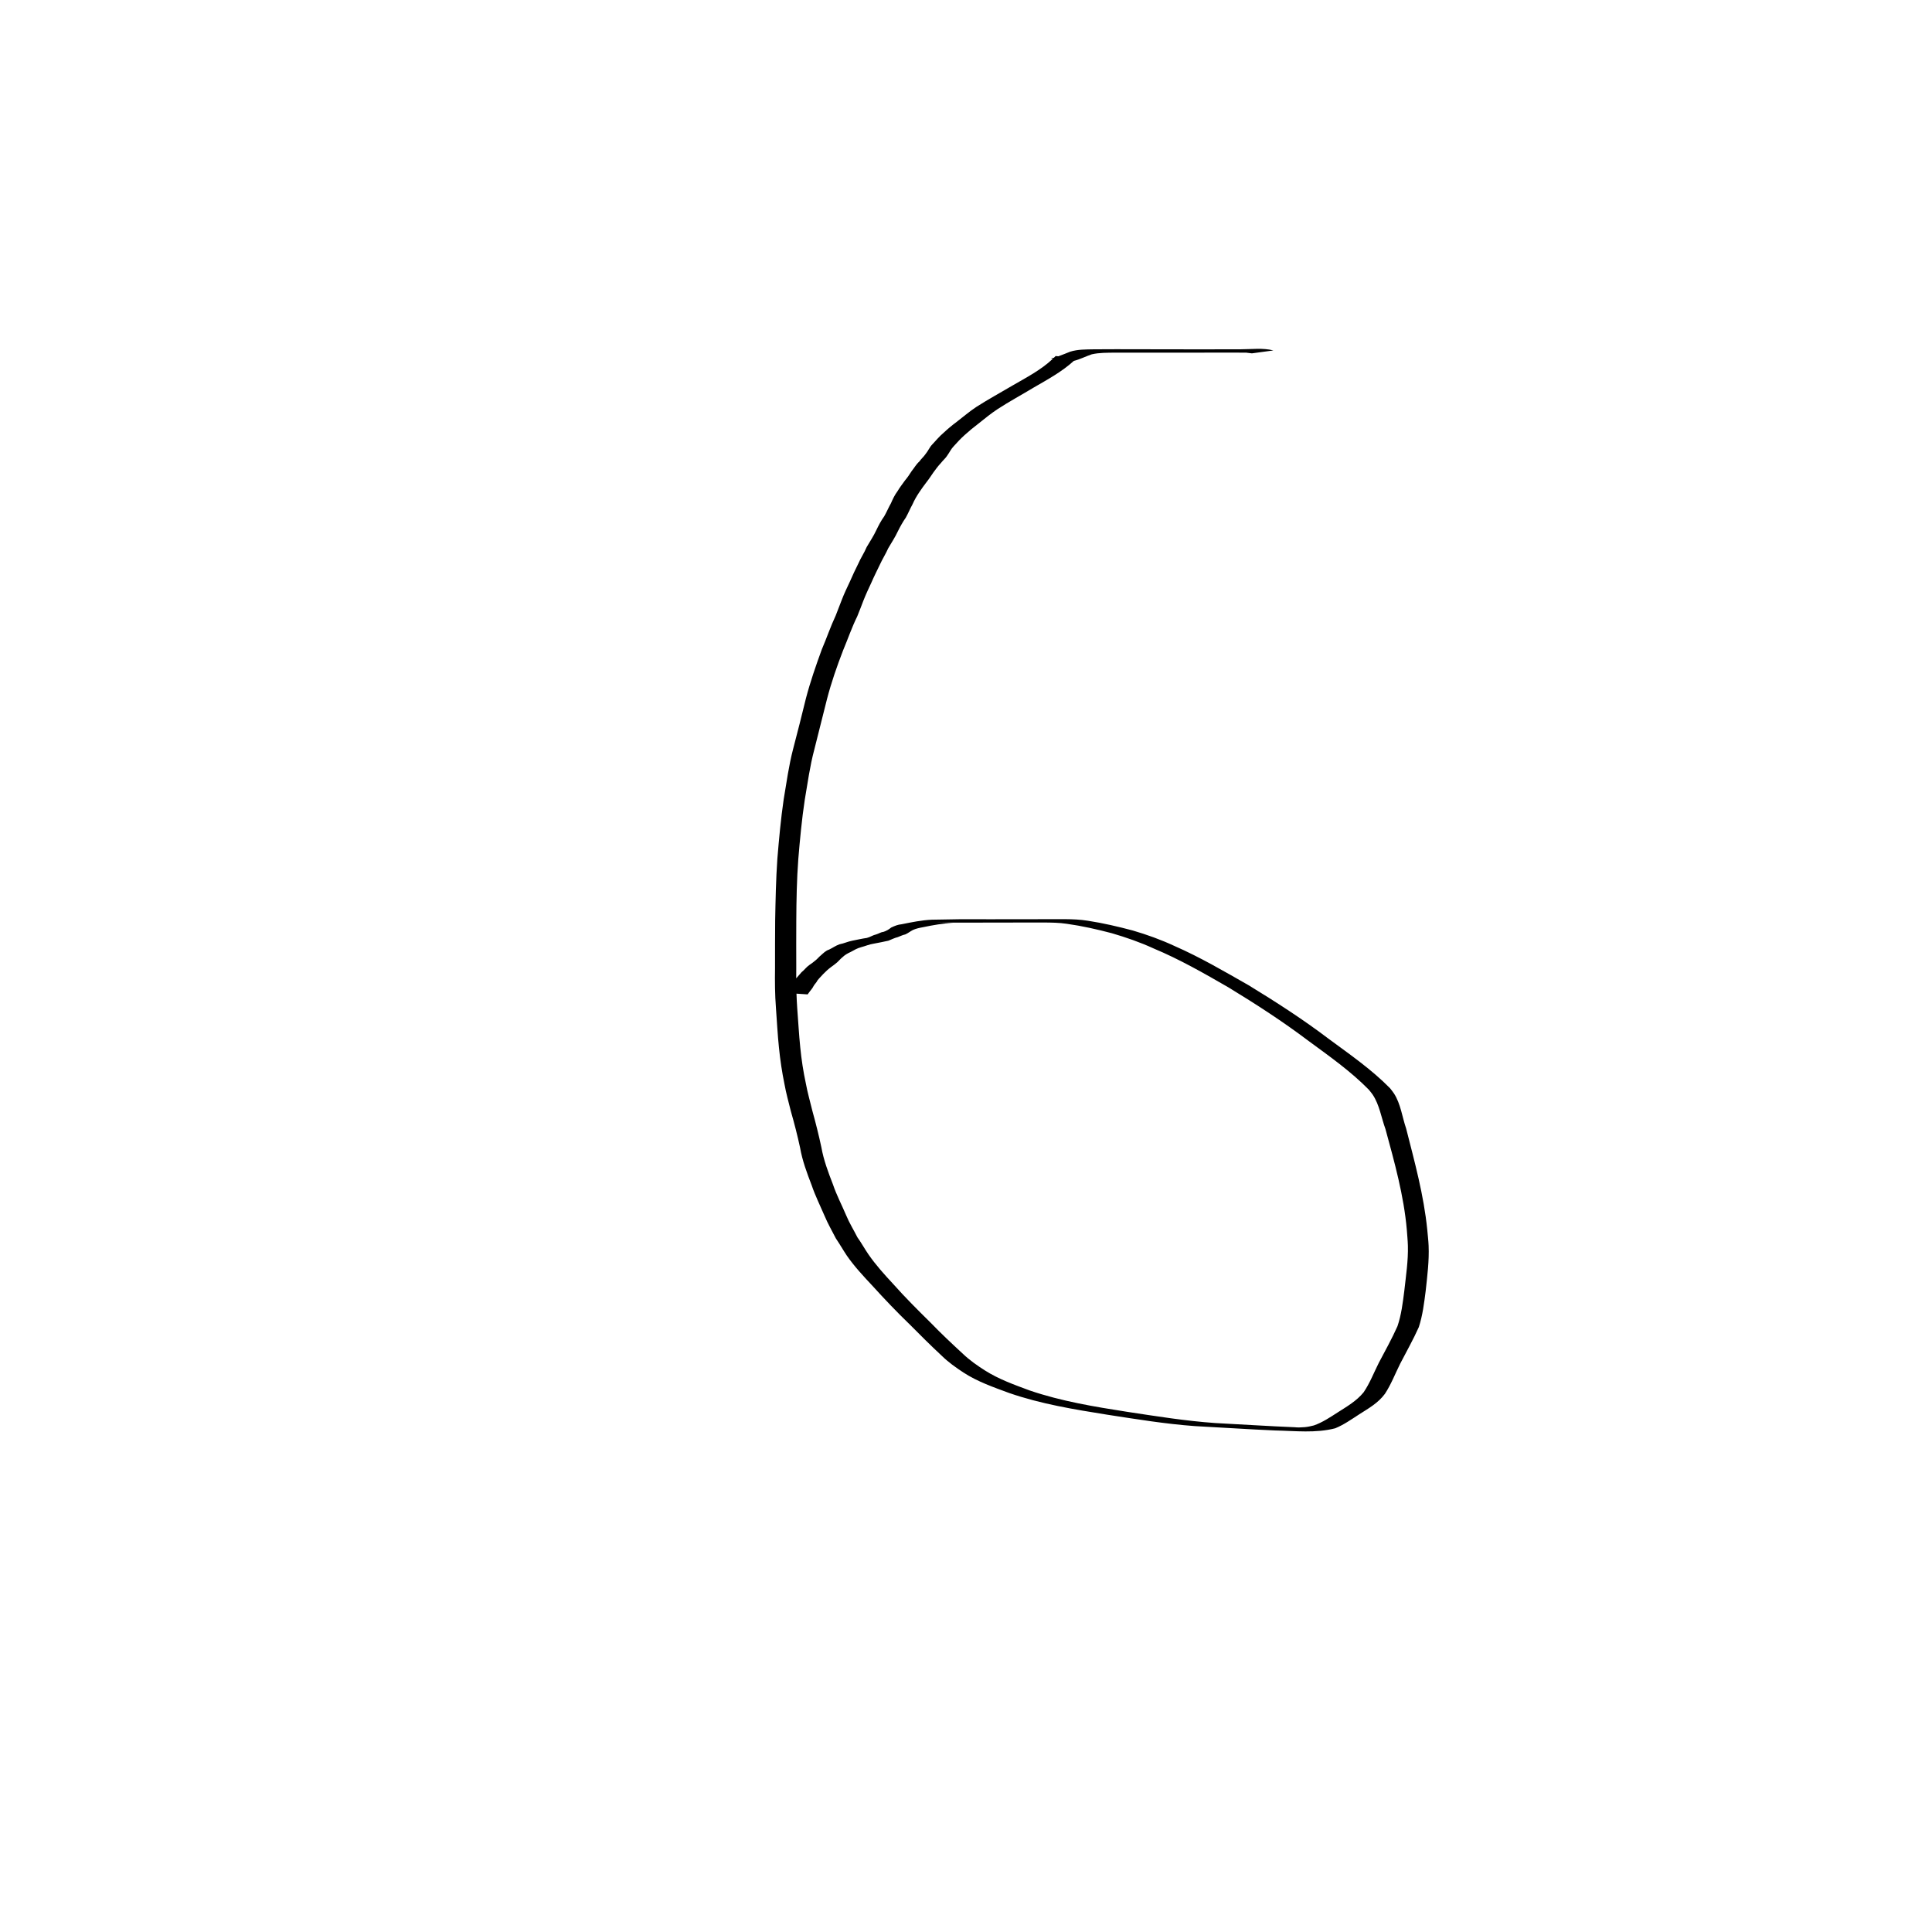
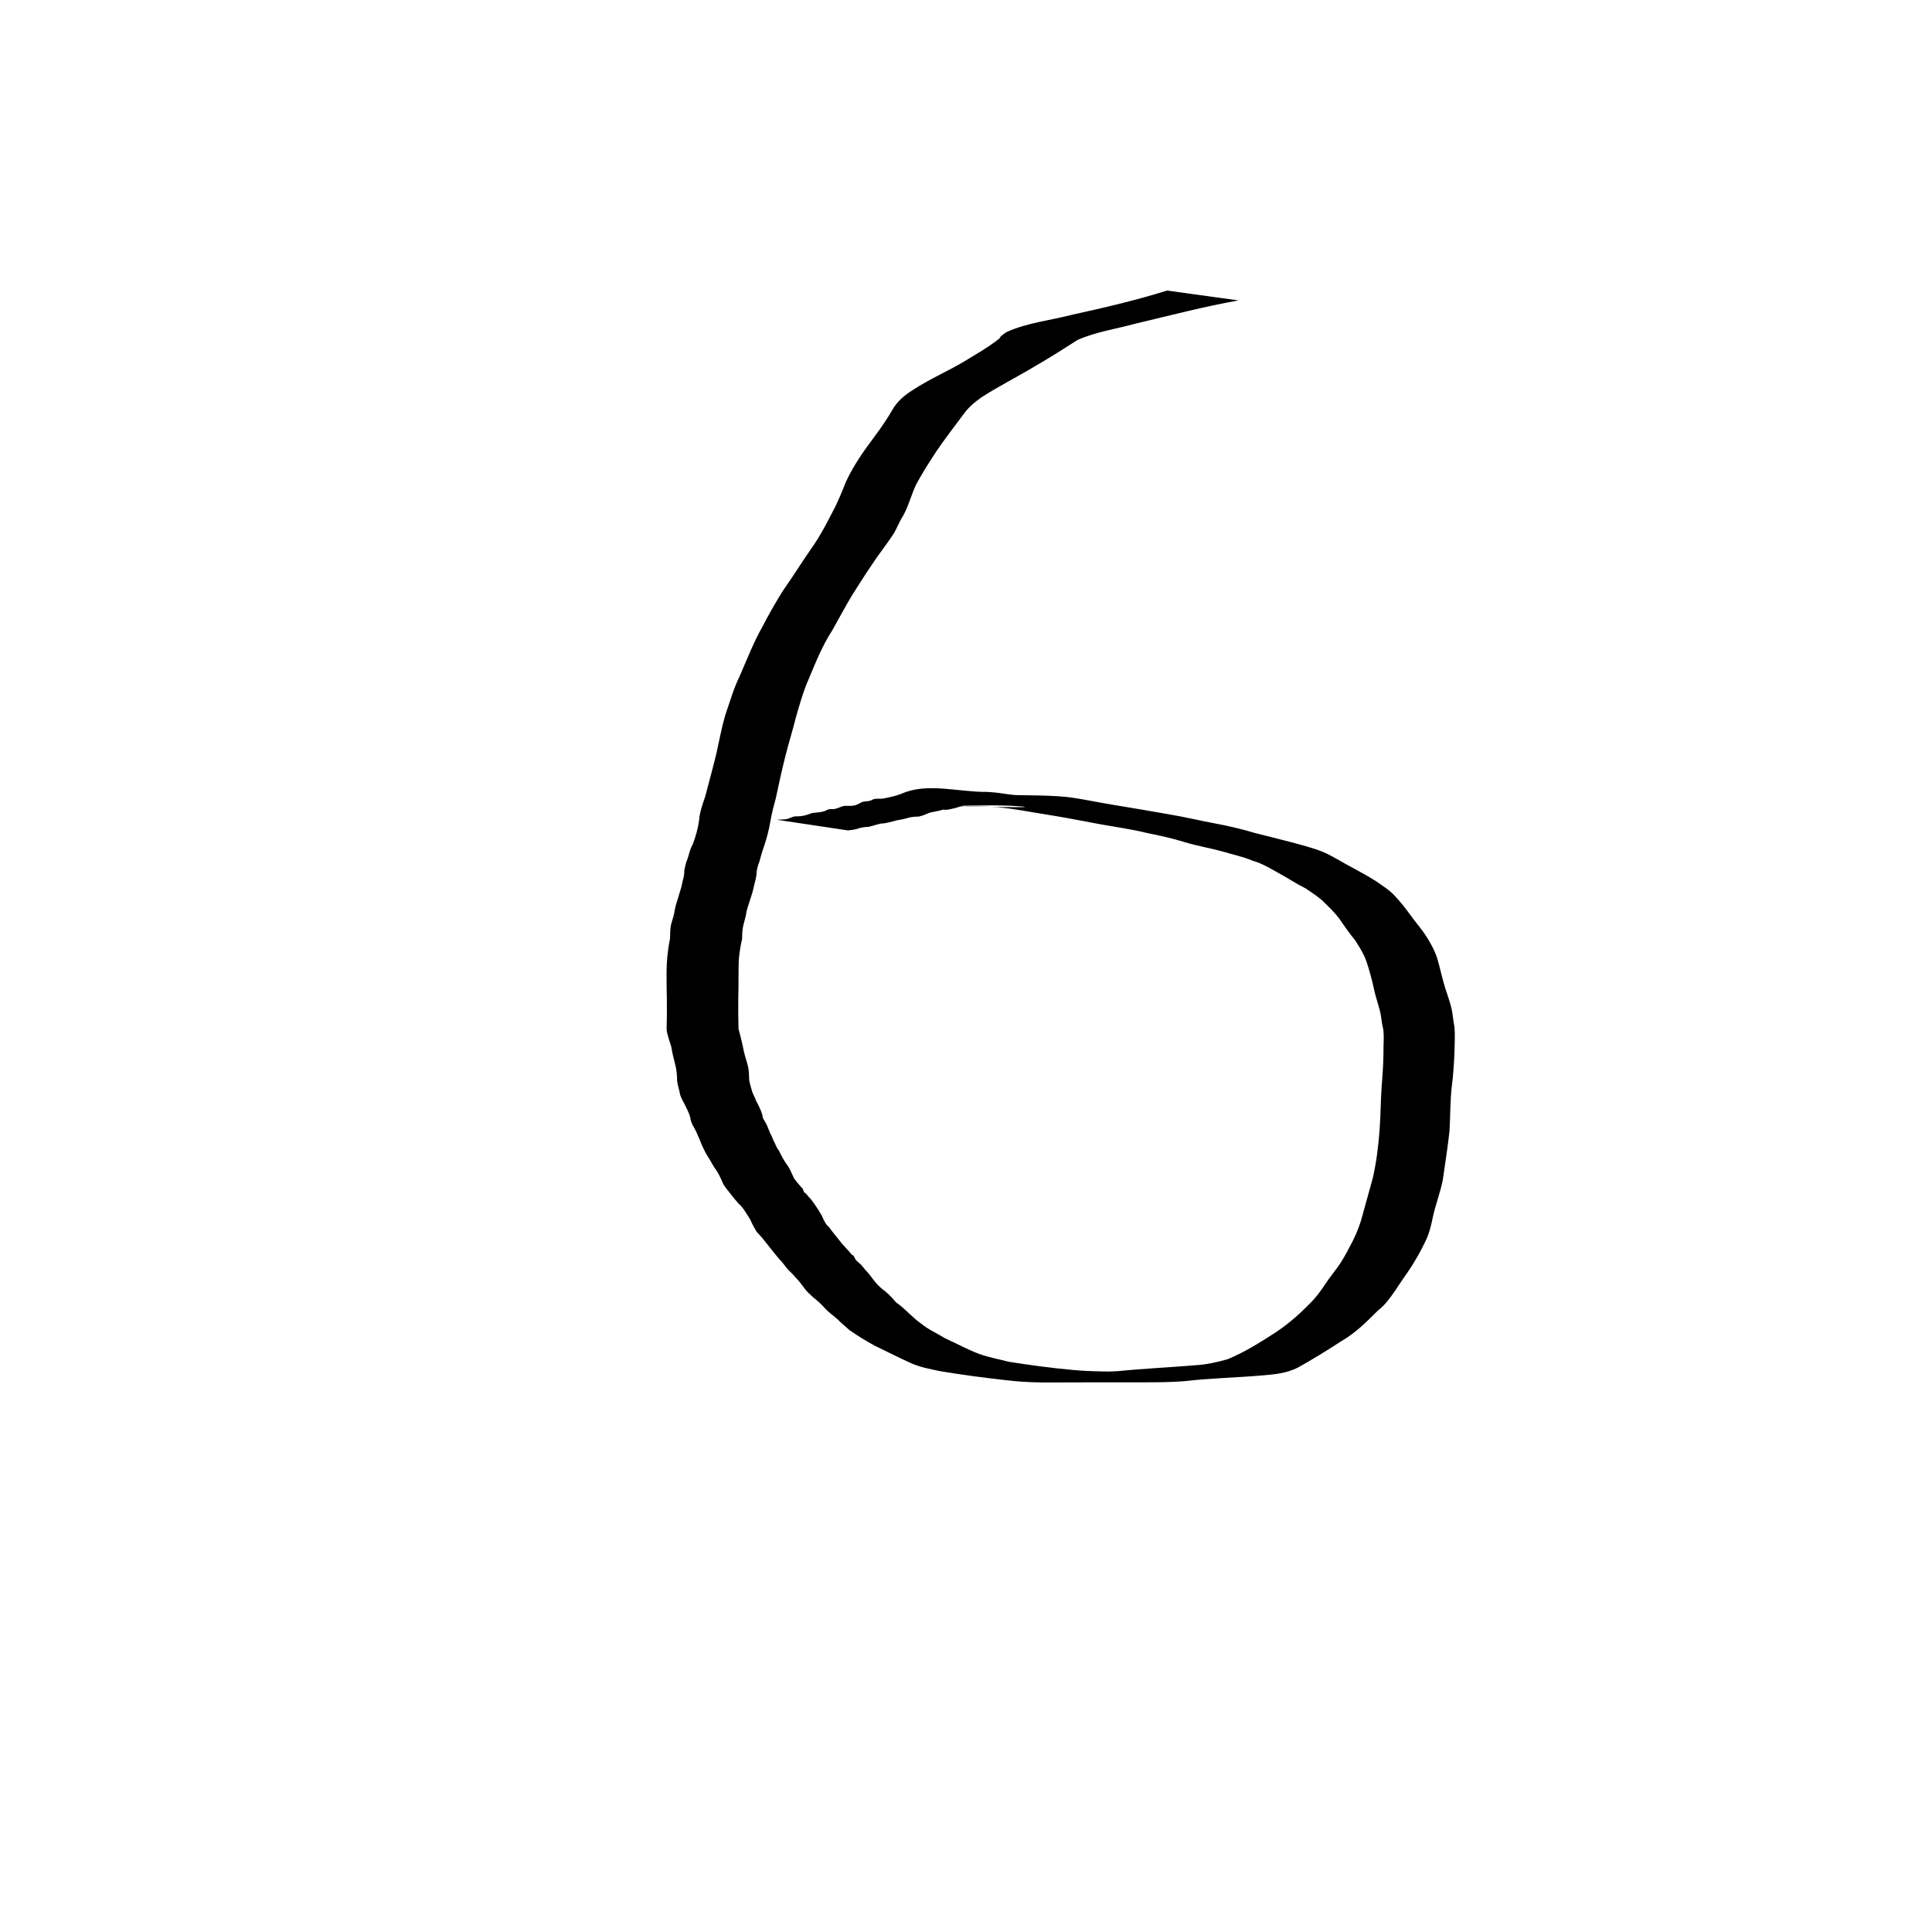
<svg xmlns="http://www.w3.org/2000/svg" width="1000" height="1000" viewBox="0 0 264.583 264.583" version="1.1" id="svg1">
-   <defs id="defs1">
-     <rect x="256.667" y="116.667" width="508.333" height="661.667" id="rect3" />
-   </defs>
-   <text xml:space="preserve" transform="scale(0.2645833)" id="text3" style="text-align:start;writing-mode:lr-tb;direction:ltr;white-space:pre;shape-inside:url(#rect3);display:inline;fill:#000000;stroke-width:19.521" />
-   <path id="path8" style="fill:#000000;stroke-width:5.165" d="M 172.184 47.772 C 171.441 47.779 170.694 47.832 169.949 47.834 C 168.212 47.839 166.475 47.842 164.738 47.843 C 161.882 47.844 159.027 47.845 156.171 47.834 C 157.527 47.834 158.327 47.834 158.749 47.834 C 158.355 47.834 157.748 47.833 157.335 47.833 C 156.854 47.833 156.373 47.831 155.892 47.83 C 153.856 47.826 151.821 47.819 149.785 47.838 C 148.71 47.861 147.607 47.836 146.569 48.159 C 146.028 48.367 145.494 48.596 144.948 48.791 L 144.948 48.791 L 144.562 48.76 C 144.487 48.838 144.411 48.915 144.334 48.991 C 144.198 49.03 144.061 49.066 143.923 49.098 L 144.188 49.131 C 142.582 50.653 140.571 51.691 138.669 52.793 C 137.014 53.773 135.327 54.686 133.709 55.726 C 132.757 56.349 131.899 57.1 130.995 57.788 C 130.359 58.261 129.753 58.769 129.176 59.313 C 128.616 59.782 128.163 60.352 127.662 60.875 C 127.289 61.259 127.103 61.763 126.763 62.165 C 126.51 62.543 126.162 62.829 125.896 63.208 C 125.469 63.578 125.203 64.089 124.848 64.518 C 124.565 64.968 124.265 65.407 123.922 65.814 C 123.587 66.297 123.211 66.753 122.915 67.266 C 122.531 67.779 122.266 68.342 122.009 68.931 C 121.672 69.515 121.424 70.142 121.082 70.723 C 120.657 71.309 120.324 71.951 120.011 72.602 C 119.636 73.413 119.132 74.153 118.687 74.925 C 118.357 75.716 117.869 76.424 117.531 77.21 C 117.135 78.008 116.749 78.806 116.4 79.626 C 116.012 80.454 115.611 81.281 115.284 82.136 C 114.996 82.852 114.727 83.575 114.449 84.296 C 113.736 85.813 113.203 87.406 112.541 88.944 C 111.737 91.151 110.965 93.372 110.37 95.644 C 109.8 97.968 109.219 100.289 108.608 102.603 C 108.022 104.854 107.716 107.164 107.326 109.454 C 106.929 112.162 106.685 114.892 106.457 117.62 C 106.263 120.438 106.207 123.262 106.157 126.086 C 106.14 128.237 106.136 130.388 106.139 132.539 C 106.11 134.391 106.123 136.234 106.267 138.08 C 106.402 139.879 106.487 141.677 106.676 143.471 C 106.845 145.148 107.092 146.818 107.432 148.469 C 107.657 149.726 108.003 150.958 108.31 152.196 C 108.783 153.84 109.207 155.494 109.568 157.167 C 109.877 158.949 110.509 160.638 111.157 162.319 C 111.647 163.765 112.332 165.13 112.932 166.529 C 113.372 167.59 113.954 168.582 114.474 169.604 C 115.002 170.377 115.461 171.193 115.983 171.971 C 117.001 173.434 118.226 174.75 119.444 176.049 C 121.109 177.885 122.817 179.677 124.601 181.397 C 126.034 182.846 127.476 184.278 128.968 185.666 C 129.874 186.553 130.9 187.282 131.957 187.974 C 133.878 189.223 136.068 189.98 138.204 190.768 C 142.54 192.272 147.093 193.014 151.61 193.736 C 155.609 194.351 159.592 195.006 163.63 195.301 C 167.303 195.49 170.971 195.745 174.645 195.9 C 177.381 195.954 180.182 196.295 182.856 195.6 C 184.024 195.123 185.056 194.391 186.111 193.709 C 187.432 192.863 188.718 192.157 189.664 190.879 C 190.509 189.589 191.06 188.144 191.745 186.768 C 192.605 185.1 193.54 183.459 194.304 181.743 C 194.828 180.141 195.032 178.448 195.245 176.781 C 195.466 174.735 195.733 172.67 195.646 170.607 C 195.616 169.87 195.522 169.136 195.459 168.401 C 194.991 163.695 193.732 159.126 192.57 154.557 C 192.029 152.984 191.828 151.186 190.909 149.758 C 190.747 149.507 190.55 149.28 190.371 149.041 C 187.86 146.478 184.879 144.419 182 142.296 C 178.487 139.628 174.778 137.238 171.017 134.94 C 167.679 133.039 164.358 131.088 160.835 129.547 C 158.987 128.688 157.085 128.003 155.133 127.43 C 153.111 126.893 151.073 126.416 149.004 126.098 C 147.957 125.924 146.899 125.886 145.84 125.877 C 142.552 125.872 139.264 125.888 135.976 125.889 C 134.459 125.889 132.942 125.888 131.426 125.887 C 131.383 125.888 131.344 125.888 131.314 125.888 C 130.081 125.906 128.848 125.93 127.615 125.951 C 126.216 126.015 124.848 126.296 123.48 126.573 C 122.949 126.621 122.513 126.805 122.042 127.028 C 121.723 127.29 121.395 127.482 121.006 127.612 C 120.638 127.646 120.353 127.857 119.99 127.967 C 119.541 128.061 119.155 128.341 118.704 128.45 C 118.036 128.543 117.374 128.698 116.709 128.828 C 116.114 128.942 115.567 129.205 114.966 129.32 C 114.455 129.496 114.022 129.819 113.539 130.045 C 113.072 130.193 112.759 130.535 112.408 130.839 C 112.141 131.052 111.956 131.308 111.683 131.52 C 111.408 131.744 111.142 131.961 110.842 132.152 C 110.436 132.427 110.149 132.847 109.769 133.143 C 109.537 133.438 109.275 133.688 109.041 133.979 C 109.04 133.499 109.042 133.019 109.047 132.539 C 109.046 130.389 109.033 128.239 109.05 126.089 C 109.066 123.273 109.115 120.454 109.326 117.644 C 109.554 114.924 109.805 112.201 110.215 109.502 C 110.607 107.22 110.913 104.917 111.511 102.676 C 112.098 100.358 112.682 98.039 113.26 95.718 C 113.849 93.455 114.618 91.242 115.462 89.062 C 116.114 87.513 116.653 85.917 117.399 84.408 C 117.694 83.692 117.967 82.967 118.245 82.245 C 118.578 81.397 118.968 80.571 119.352 79.745 C 119.703 78.926 120.113 78.138 120.492 77.333 C 120.841 76.565 121.302 75.854 121.641 75.081 C 122.097 74.308 122.593 73.554 122.971 72.737 C 123.294 72.095 123.639 71.467 124.053 70.877 C 124.383 70.281 124.642 69.65 124.972 69.054 C 125.227 68.478 125.531 67.948 125.882 67.427 C 126.193 66.939 126.547 66.482 126.893 66.018 C 127.225 65.601 127.512 65.152 127.815 64.714 C 128.149 64.261 128.476 63.803 128.868 63.395 C 129.141 63.034 129.504 62.755 129.739 62.363 C 130.041 61.946 130.253 61.466 130.623 61.097 C 131.102 60.56 131.592 60.036 132.13 59.557 C 132.711 59.029 133.315 58.529 133.941 58.056 C 134.821 57.355 135.689 56.635 136.631 56.018 C 138.226 54.979 139.901 54.078 141.529 53.093 C 143.436 51.987 145.418 50.92 147.053 49.426 C 147.904 49.213 148.685 48.803 149.514 48.522 C 150.555 48.285 151.632 48.309 152.694 48.294 C 152.743 48.293 152.792 48.293 152.841 48.293 C 153.001 48.291 153.161 48.29 153.321 48.29 C 153.541 48.288 153.762 48.288 153.982 48.288 C 156.524 48.286 150.098 48.278 152.841 48.293 C 152.879 48.293 152.918 48.293 152.96 48.293 C 153.437 48.297 153.915 48.297 154.392 48.298 C 155.963 48.298 157.534 48.298 159.106 48.298 C 161.921 48.287 164.736 48.288 167.551 48.289 C 168.82 48.289 170.088 48.291 171.357 48.294 C 171.104 48.295 170.887 48.296 170.753 48.298 C 170.726 48.298 170.71 48.299 170.706 48.301 L 170.706 48.301 L 170.706 48.302 L 170.706 48.302 L 170.707 48.303 C 170.736 48.317 171.254 48.355 171.446 48.391 L 172.149 48.296 C 172.392 48.296 172.635 48.297 172.878 48.298 C 173.867 48.299 173.076 48.294 172.167 48.294 L 174.389 47.991 C 173.664 47.805 172.926 47.765 172.184 47.772 z M 131.426 125.887 C 131.47 125.887 131.52 125.887 131.572 125.887 C 130.94 125.886 130.308 125.887 129.675 125.887 C 129.523 125.887 129.981 125.887 130.133 125.887 C 130.71 125.888 130.69 125.888 131.286 125.887 C 131.332 125.887 131.379 125.887 131.426 125.887 z M 143.113 126.334 C 143.524 126.334 144.758 126.335 144.346 126.335 C 143.874 126.336 143.402 126.336 142.929 126.336 C 143.991 126.341 145.054 126.355 146.106 126.514 C 148.186 126.804 150.23 127.269 152.26 127.802 C 154.21 128.373 156.119 129.032 157.97 129.882 C 161.537 131.372 164.899 133.294 168.242 135.225 C 172 137.512 175.697 139.904 179.209 142.558 C 182.054 144.651 184.977 146.701 187.457 149.231 C 187.632 149.455 187.824 149.668 187.983 149.904 C 188.92 151.302 189.17 153.082 189.738 154.629 C 190.973 159.166 192.251 163.718 192.661 168.422 C 192.71 169.148 192.788 169.874 192.807 170.602 C 192.862 172.662 192.543 174.703 192.321 176.744 C 192.111 178.383 191.916 180.051 191.381 181.621 C 190.618 183.333 189.702 184.976 188.827 186.632 C 188.141 187.989 187.6 189.425 186.736 190.685 C 185.773 191.861 184.477 192.607 183.207 193.418 C 182.162 194.088 181.113 194.799 179.933 195.209 C 179.431 195.326 179.247 195.383 178.71 195.442 C 178.509 195.465 178 195.474 177.886 195.486 C 177.559 195.478 177.323 195.471 177.313 195.467 L 177.313 195.467 L 177.313 195.467 C 177.318 195.465 177.368 195.464 177.475 195.464 C 173.783 195.319 170.097 195.068 166.407 194.881 C 162.359 194.596 158.366 193.952 154.356 193.345 C 149.862 192.643 145.339 191.898 141.021 190.424 C 138.925 189.649 136.781 188.885 134.886 187.681 C 133.826 187.007 132.804 186.29 131.89 185.424 C 130.387 184.036 128.896 182.641 127.475 181.167 C 125.714 179.429 123.957 177.685 122.314 175.832 C 121.122 174.547 119.935 173.237 118.937 171.794 C 118.409 171.031 117.975 170.215 117.43 169.465 C 116.914 168.445 116.306 167.47 115.869 166.411 C 115.277 165.008 114.559 163.658 114.073 162.211 C 113.426 160.547 112.793 158.869 112.483 157.105 C 112.126 155.43 111.708 153.775 111.251 152.126 C 110.955 150.888 110.594 149.662 110.366 148.409 C 110.012 146.769 109.758 145.11 109.594 143.44 C 109.409 141.649 109.319 139.854 109.177 138.059 C 109.131 137.399 109.099 136.739 109.077 136.079 L 110.604 136.18 C 110.658 136.105 110.712 136.031 110.767 135.957 C 110.976 135.646 111.257 135.383 111.415 135.042 C 111.564 134.764 111.822 134.559 111.95 134.266 C 112.193 133.956 112.48 133.686 112.74 133.391 C 113.074 133.046 113.42 132.725 113.808 132.439 C 114.096 132.224 114.392 132.021 114.66 131.781 C 114.909 131.557 115.114 131.292 115.38 131.086 C 115.703 130.771 116.087 130.554 116.498 130.371 C 116.952 130.116 117.405 129.855 117.914 129.721 C 118.497 129.57 119.05 129.321 119.649 129.234 C 120.32 129.099 120.998 128.986 121.662 128.827 C 122.09 128.661 122.498 128.443 122.948 128.338 C 123.293 128.212 123.609 128.04 123.972 127.969 C 124.341 127.806 124.65 127.554 125.006 127.366 C 125.455 127.161 125.924 127.066 126.409 126.977 C 127.763 126.697 129.123 126.45 130.509 126.39 C 129.811 126.376 129.112 126.369 128.414 126.348 C 128.18 126.341 128.883 126.349 129.117 126.349 C 130.811 126.35 132.504 126.349 134.197 126.348 C 135.738 126.348 137.277 126.344 138.817 126.34 C 140.249 126.337 141.681 126.334 143.113 126.334 z " />
+   <defs id="defs1" />
+   <path style="fill:#000000;stroke-width:26.458" id="path3" d="m 159.826,39.791 c -4.28,1.342 -8.659,2.357 -13.037,3.322 -2.954,0.76 -6.054,1.083 -8.864,2.321 -0.166,0.109 -0.346,0.199 -0.499,0.326 -1.366,1.13 0.515,-0.194 -1.135,1.038 -1.162,0.867 -2.437,1.6 -3.67,2.355 -2.478,1.556 -5.222,2.668 -7.657,4.286 -1.126,0.704 -2.083,1.526 -2.751,2.677 -1.021,1.804 -2.29,3.455 -3.517,5.121 -1.072,1.488 -2.045,3.035 -2.824,4.696 -0.581,1.428 -1.135,2.855 -1.875,4.21 -0.784,1.521 -1.568,3.032 -2.526,4.452 -1.47,2.08 -2.802,4.252 -4.272,6.332 -0.985,1.607 -1.943,3.235 -2.797,4.916 -1.228,2.162 -2.107,4.481 -3.104,6.75 -0.842,1.724 -1.36,3.574 -1.985,5.38 -0.505,1.746 -0.827,3.537 -1.227,5.309 -0.472,1.929 -1.001,3.843 -1.501,5.765 -0.35,1.067 -0.757,2.1 -0.834,3.227 -0.163,1.184 -0.474,2.31 -0.909,3.419 -0.368,0.605 -0.466,1.306 -0.698,1.956 -0.236,0.502 -0.328,1.05 -0.433,1.59 0.018,0.527 -0.095,1.001 -0.248,1.5 -0.079,0.604 -0.285,1.16 -0.457,1.738 -0.195,0.726 -0.473,1.406 -0.6,2.153 -0.08,0.694 -0.346,1.351 -0.519,2.028 -0.115,0.625 -0.108,1.26 -0.129,1.892 -0.165,0.799 -0.277,1.612 -0.368,2.423 -0.071,0.734 -0.101,1.471 -0.108,2.208 0.004,0.719 0.007,1.439 0.014,2.158 0.03,0.998 0.035,1.996 0.032,2.994 0.013,0.861 -0.032,1.72 -0.042,2.581 0.074,0.87 0.436,1.67 0.66,2.504 0.119,0.893 0.392,1.75 0.583,2.627 0.123,0.537 0.178,1.088 0.192,1.639 -0.022,0.634 0.215,1.23 0.343,1.842 0.071,0.588 0.364,1.087 0.644,1.595 0.288,0.612 0.623,1.209 0.812,1.862 0.045,0.444 0.199,0.825 0.399,1.213 0.311,0.474 0.518,0.997 0.742,1.516 0.2,0.412 0.335,0.847 0.527,1.262 0.218,0.411 0.386,0.839 0.636,1.234 0.37,0.555 0.67,1.147 1.024,1.714 0.473,0.583 0.773,1.251 1.069,1.93 0.217,0.557 0.619,1 0.986,1.462 0.397,0.527 0.805,1.033 1.251,1.525 0.695,0.623 1.129,1.441 1.612,2.223 0.249,0.577 0.541,1.117 0.868,1.651 0.676,0.675 1.249,1.443 1.842,2.19 0.42,0.545 0.866,1.066 1.304,1.594 0.37,0.362 0.66,0.776 0.977,1.188 0.351,0.406 0.776,0.738 1.103,1.163 0.457,0.449 0.844,0.957 1.223,1.473 0.371,0.549 0.868,0.963 1.351,1.404 0.529,0.405 1.016,0.863 1.462,1.359 0.527,0.586 1.178,1.054 1.779,1.564 0.523,0.532 1.099,1.005 1.654,1.501 1.125,0.799 2.305,1.51 3.517,2.169 1.559,0.748 3.099,1.538 4.673,2.252 1.311,0.641 2.75,0.889 4.163,1.197 2.954,0.499 5.928,0.887 8.904,1.225 1.704,0.212 3.418,0.317 5.135,0.333 4.644,-0.022 9.288,-0.016 13.932,-0.019 1.843,-10e-4 3.645,-0.011 5.483,-0.152 3.577,-0.418 7.182,-0.486 10.767,-0.796 1.648,-0.133 3.334,-0.303 4.822,-1.062 2.045,-1.145 4.047,-2.368 6.008,-3.653 1.892,-1.096 3.441,-2.628 4.969,-4.167 1.008,-0.775 1.712,-1.786 2.422,-2.814 0.677,-1.074 1.449,-2.094 2.139,-3.166 0.659,-1.041 1.278,-2.112 1.809,-3.226 0.622,-1.165 0.913,-2.393 1.171,-3.676 0.376,-1.713 1.034,-3.349 1.355,-5.073 0.302,-2.204 0.674,-4.4 0.905,-6.614 0.126,-2.036 0.08,-4.068 0.312,-6.096 0.21,-1.505 0.291,-3.024 0.368,-4.541 0.017,-1.195 0.097,-2.397 0.008,-3.59 -0.174,-0.85 -0.228,-1.723 -0.406,-2.571 -0.225,-0.897 -0.525,-1.772 -0.821,-2.647 -0.43,-1.344 -0.707,-2.727 -1.099,-4.081 -0.34,-1.138 -0.913,-2.165 -1.543,-3.162 -0.678,-1.052 -1.52,-1.976 -2.237,-3 -0.646,-0.881 -1.319,-1.742 -2.073,-2.533 -0.714,-0.798 -1.635,-1.346 -2.499,-1.961 -1.112,-0.727 -2.298,-1.341 -3.461,-1.985 -1.293,-0.673 -2.514,-1.485 -3.853,-2.066 -1.427,-0.572 -2.918,-0.944 -4.399,-1.344 -1.647,-0.438 -3.305,-0.832 -4.955,-1.255 -1.76,-0.537 -3.55,-0.948 -5.357,-1.289 -2.16,-0.403 -4.296,-0.918 -6.464,-1.277 -2.526,-0.455 -5.06,-0.868 -7.591,-1.293 -2.114,-0.337 -4.199,-0.811 -6.325,-1.072 -1.718,-0.179 -3.449,-0.196 -5.176,-0.229 -6.391,-0.175 -20.524,0.148 -1.779,-0.017 0.205,-0.002 -0.408,-0.037 -0.611,-0.061 -0.352,-0.04 -0.731,-0.097 -1.084,-0.148 -0.792,-0.127 -1.59,-0.206 -2.391,-0.241 -3.852,0.034 -8.084,-1.32 -11.63,0.259 -0.767,0.296 -1.565,0.474 -2.374,0.628 -0.566,0.14 -1.214,-0.087 -1.7,0.241 -0.39,0.205 -0.866,0.128 -1.27,0.246 -0.052,0.015 -0.563,0.285 -0.633,0.321 -0.472,0.23 -0.922,0.229 -1.429,0.219 -0.614,-0.09 -1.089,0.3 -1.678,0.409 -0.265,0.088 -0.6,-0.02 -0.862,0.062 -0.378,0.118 -0.439,0.262 -0.901,0.331 -0.575,0.171 -1.209,0.047 -1.743,0.31 -0.534,0.212 -1.102,0.321 -1.675,0.326 -0.6,-0.079 -1.024,0.352 -1.614,0.399 -0.383,0.033 -0.767,0.049 -1.15,0.069 0,0 9.725,1.457 9.725,1.457 v 0 c 0.402,-0.048 0.806,-0.091 1.197,-0.203 0.547,-0.197 1.042,-0.265 1.619,-0.289 0.567,-0.124 1.114,-0.325 1.681,-0.447 0.585,-0.004 1.147,-0.18 1.713,-0.316 0.601,-0.2 1.201,-0.218 1.808,-0.406 0.552,-0.191 1.067,-0.22 1.647,-0.235 0.519,-0.09 0.984,-0.312 1.467,-0.516 0.628,-0.172 1.29,-0.23 1.911,-0.446 0.542,0.114 1.107,-0.101 1.637,-0.207 0.816,-0.213 1.618,-0.469 2.429,-0.699 3.439,-0.584 -14.117,0.091 -7.891,0.003 0.812,0.004 1.625,0.021 2.432,0.123 0.565,0.075 1.182,0.237 1.749,0.247 3.414,0.061 6.841,-0.179 10.245,0.099 2.996,0.245 -6.012,0.002 -9.018,0.001 -0.191,-7e-5 0.381,-0.003 0.572,-0.004 1.761,-0.009 3.524,-0.005 5.282,0.117 2.214,0.192 4.378,0.643 6.572,0.981 2.453,0.391 4.89,0.852 7.328,1.321 2.205,0.402 4.429,0.699 6.609,1.238 1.722,0.346 3.436,0.715 5.112,1.244 1.656,0.499 3.369,0.79 5.04,1.236 1.421,0.438 2.885,0.722 4.258,1.302 1.414,0.395 2.651,1.196 3.93,1.898 1.122,0.62 2.187,1.337 3.342,1.897 0.825,0.562 1.687,1.102 2.412,1.786 0.764,0.754 1.548,1.495 2.198,2.354 0.685,1.015 1.389,2.024 2.17,2.967 0.593,0.936 1.183,1.848 1.549,2.905 0.443,1.333 0.808,2.682 1.091,4.059 0.208,0.883 0.505,1.733 0.728,2.61 0.232,0.797 0.225,1.647 0.453,2.448 0.192,1.133 0.022,2.3 0.06,3.444 -0.024,1.499 -0.116,2.993 -0.25,4.487 -0.137,2.031 -0.136,4.066 -0.287,6.096 -0.169,2.18 -0.434,4.348 -0.919,6.484 -0.466,1.692 -0.945,3.381 -1.405,5.074 -0.302,1.195 -0.742,2.336 -1.283,3.444 -0.539,1.057 -1.089,2.106 -1.72,3.113 -0.715,1.078 -1.561,2.05 -2.256,3.138 -0.648,0.954 -1.332,1.871 -2.186,2.658 -1.463,1.496 -3.057,2.842 -4.823,3.972 -1.989,1.274 -4.017,2.537 -6.207,3.435 -1.474,0.416 -2.953,0.757 -4.493,0.832 -3.511,0.298 -7.035,0.452 -10.542,0.805 -2.654,0.113 -1.281,0.083 -3.814,0.084 -0.58,2.6e-4 -2.318,0.003 -1.739,0.002 13.867,-0.012 7.781,0.015 4.667,-0.03 -1.768,-0.022 -3.537,-0.047 -5.298,-0.22 -2.93,-0.266 -5.846,-0.655 -8.752,-1.119 -1.345,-0.352 -2.72,-0.59 -4.031,-1.064 -1.601,-0.592 -3.091,-1.431 -4.648,-2.125 -1.114,-0.681 -2.331,-1.211 -3.344,-2.047 -0.613,-0.409 -1.132,-0.941 -1.689,-1.428 -0.54,-0.518 -1.095,-1.033 -1.717,-1.452 -0.46,-0.541 -0.942,-1.087 -1.491,-1.527 -0.484,-0.338 -0.911,-0.744 -1.304,-1.19 -0.426,-0.501 -0.787,-1.062 -1.223,-1.541 -0.388,-0.343 -0.633,-0.849 -1.071,-1.161 -0.157,-0.148 -0.374,-0.312 -0.489,-0.495 -0.156,-0.248 -0.183,-0.544 -0.505,-0.639 -0.434,-0.548 -0.929,-1.032 -1.391,-1.56 -0.564,-0.764 -1.205,-1.468 -1.749,-2.249 -0.414,-0.284 -0.748,-1.035 -0.934,-1.486 -0.498,-0.848 -1.023,-1.695 -1.648,-2.456 -0.994,-0.903 0.343,0.348 -0.585,-0.642 -0.055,-0.059 -0.145,-0.077 -0.196,-0.14 -0.158,-0.197 -0.128,-0.529 -0.379,-0.668 -0.35,-0.394 -0.687,-0.803 -0.999,-1.206 -0.354,-0.691 -0.584,-1.449 -1.1,-2.051 -0.37,-0.574 -0.69,-1.147 -0.979,-1.766 -0.282,-0.344 -0.426,-0.715 -0.604,-1.111 -0.241,-0.386 -0.312,-0.823 -0.565,-1.206 -0.25,-0.504 -0.375,-1.062 -0.679,-1.534 -0.185,-0.408 -0.426,-0.565 -0.43,-1.057 -0.212,-0.684 -0.525,-1.324 -0.87,-1.951 -0.155,-0.513 -0.474,-0.93 -0.585,-1.44 -0.135,-0.545 -0.362,-1.084 -0.364,-1.645 -0.018,-0.629 -0.033,-1.254 -0.214,-1.864 -0.263,-0.858 -0.51,-1.716 -0.669,-2.599 -0.157,-0.776 -0.38,-1.513 -0.563,-2.28 -0.009,-0.86 -0.055,-1.72 -0.042,-2.581 -0.002,-0.999 0.002,-1.997 0.03,-2.995 0.005,-0.716 0.002,-1.433 0.012,-2.148 0.005,-0.704 0.002,-1.41 0.066,-2.112 0.086,-0.849 0.237,-1.68 0.421,-2.512 -0.001,-0.562 0.021,-1.131 0.134,-1.683 0.143,-0.692 0.396,-1.359 0.474,-2.065 0.155,-0.697 0.434,-1.351 0.628,-2.037 0.198,-0.58 0.34,-1.168 0.467,-1.767 0.143,-0.536 0.275,-1.061 0.29,-1.619 0.059,-0.499 0.212,-0.971 0.388,-1.441 0.189,-0.641 0.335,-1.294 0.579,-1.92 0.406,-1.189 0.726,-2.408 0.93,-3.648 0.181,-1.055 0.458,-2.085 0.737,-3.117 0.4,-1.93 0.833,-3.856 1.313,-5.767 0.43,-1.755 0.992,-3.475 1.418,-5.231 0.516,-1.789 1.015,-3.585 1.77,-5.294 0.952,-2.284 1.87,-4.578 3.228,-6.664 0.897,-1.612 1.776,-3.235 2.718,-4.821 1.368,-2.135 2.707,-4.29 4.228,-6.322 0.149,-0.21 1.223,-1.713 1.38,-1.965 0.513,-0.821 0.833,-1.761 1.37,-2.571 0.756,-1.35 1.107,-2.859 1.768,-4.255 0.84,-1.57 1.799,-3.06 2.77,-4.551 1.209,-1.756 2.492,-3.455 3.777,-5.155 0.661,-0.922 1.534,-1.637 2.458,-2.289 2.391,-1.529 4.931,-2.811 7.362,-4.275 1.962,-1.123 3.855,-2.349 5.757,-3.555 2.547,-1.123 5.346,-1.516 8.014,-2.25 4.662,-1.101 9.305,-2.322 14.023,-3.161 z" />
</svg>
